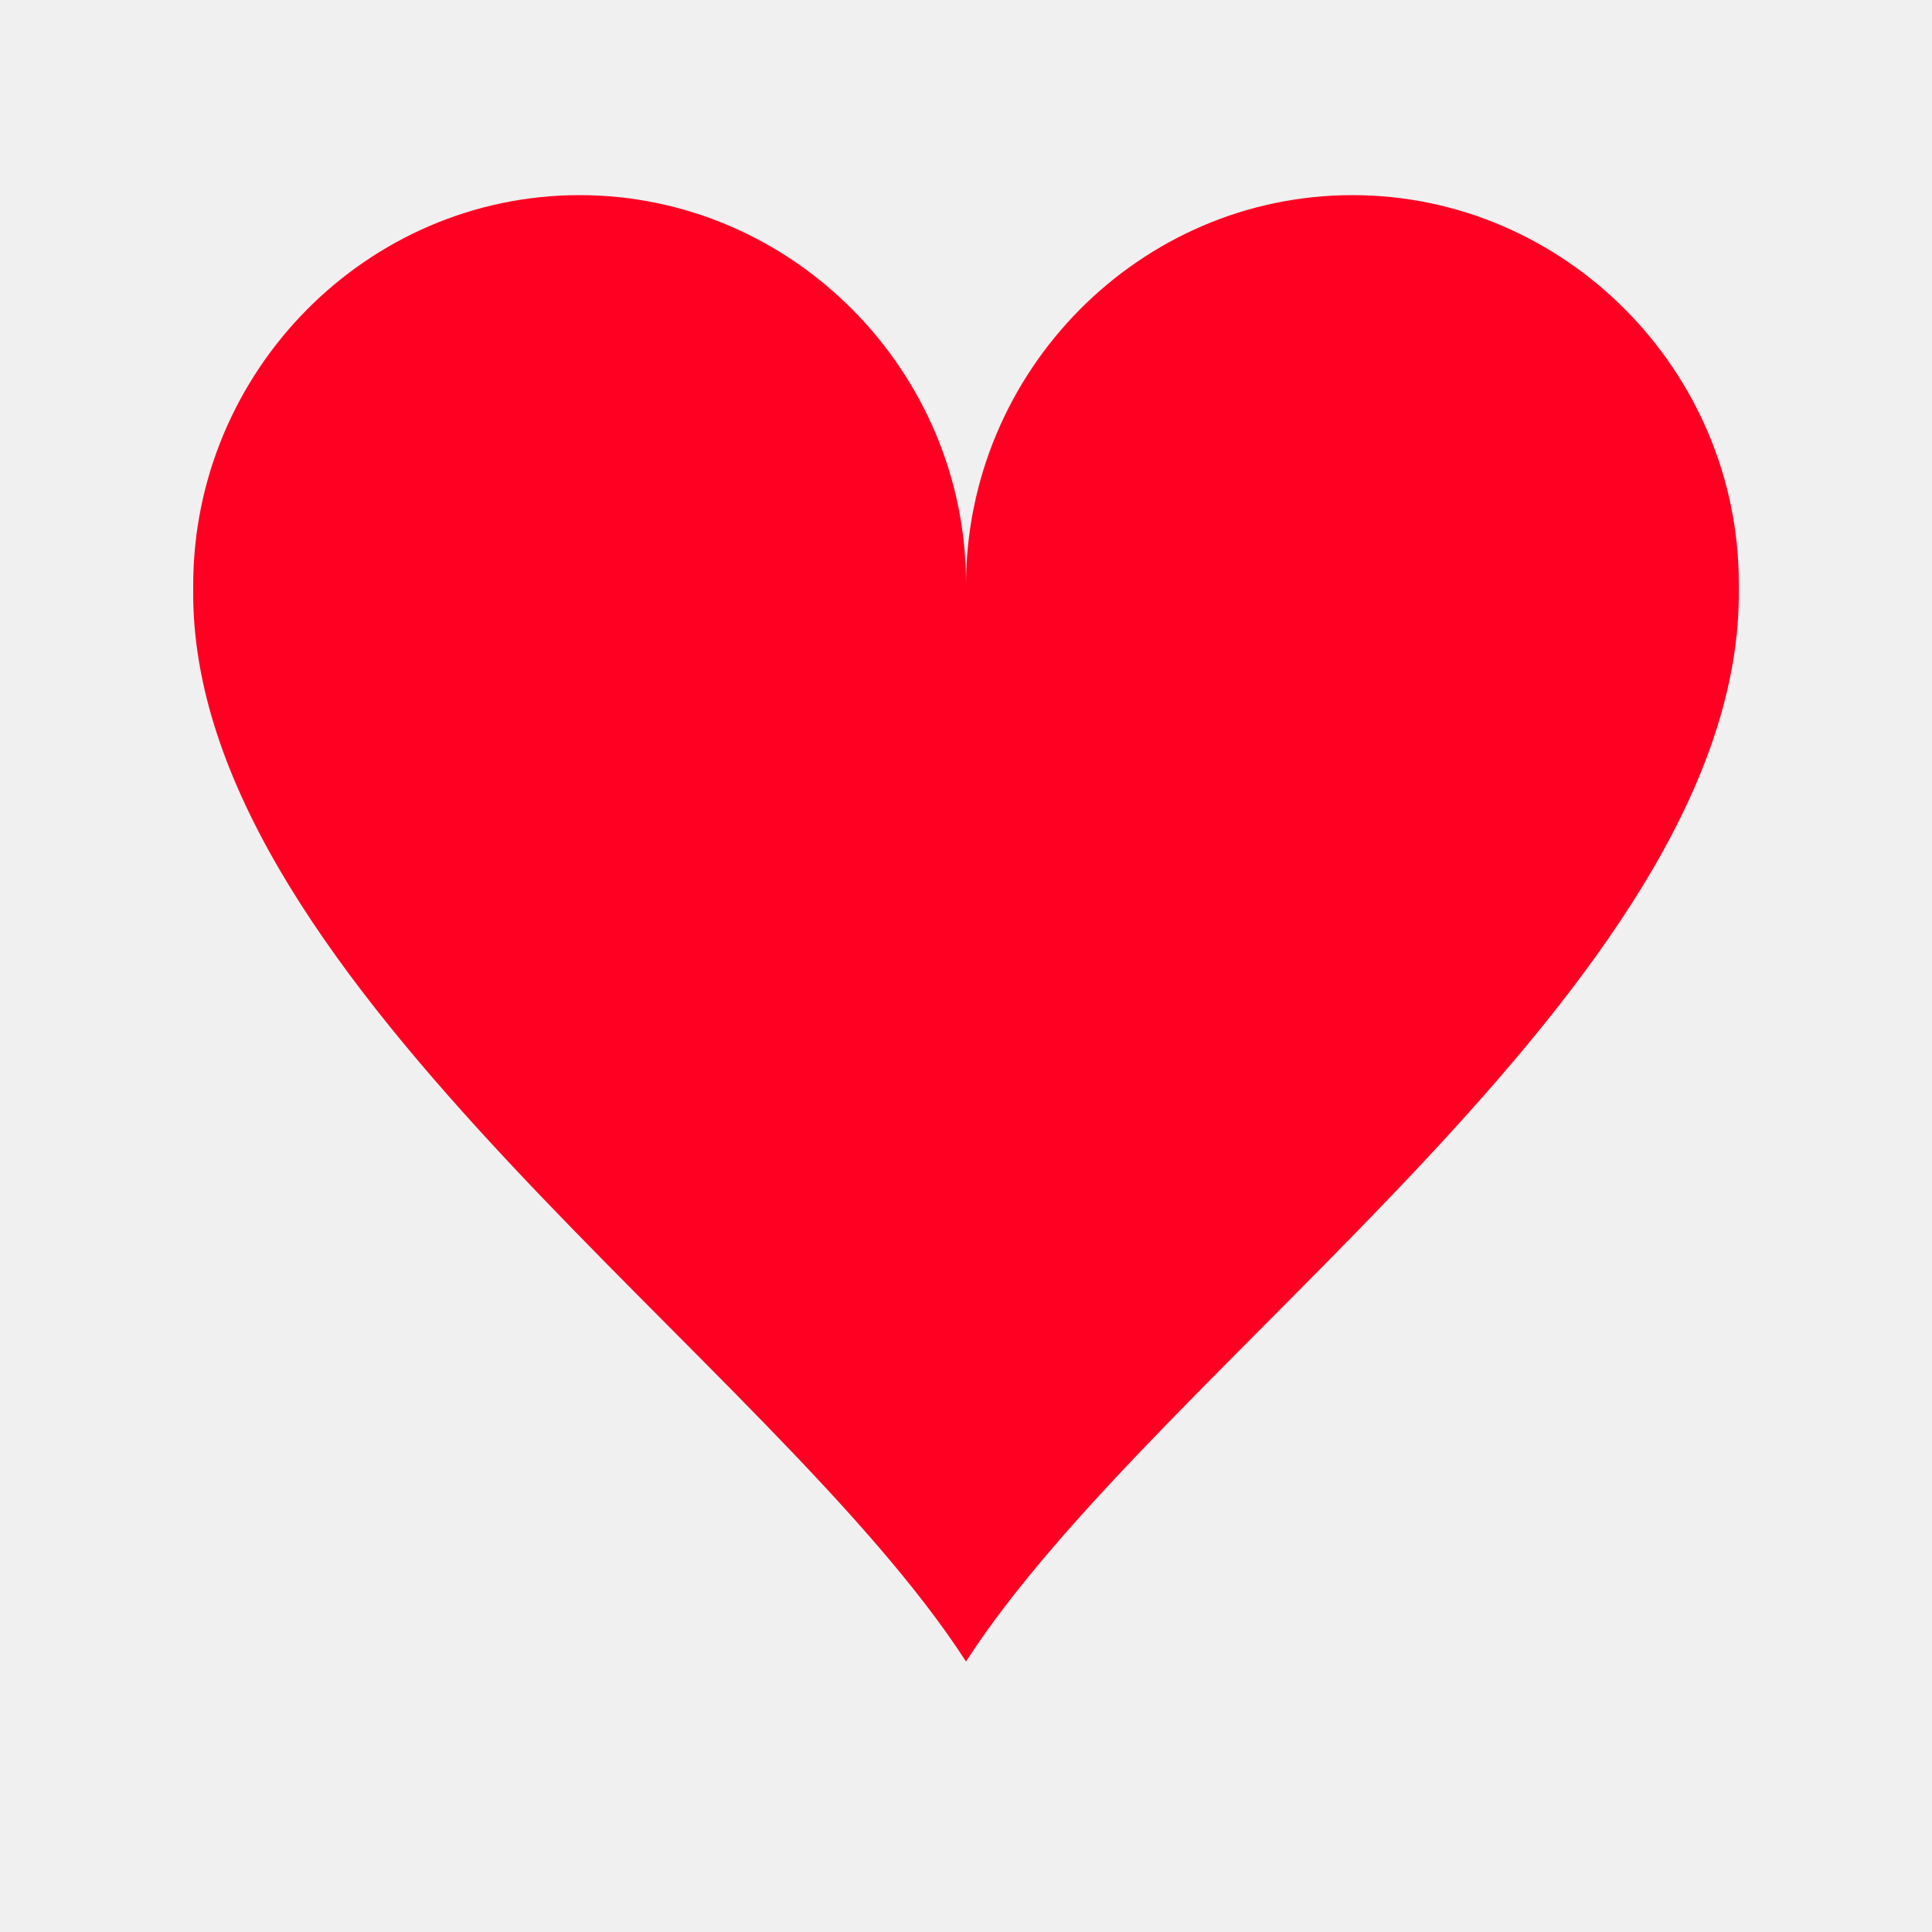
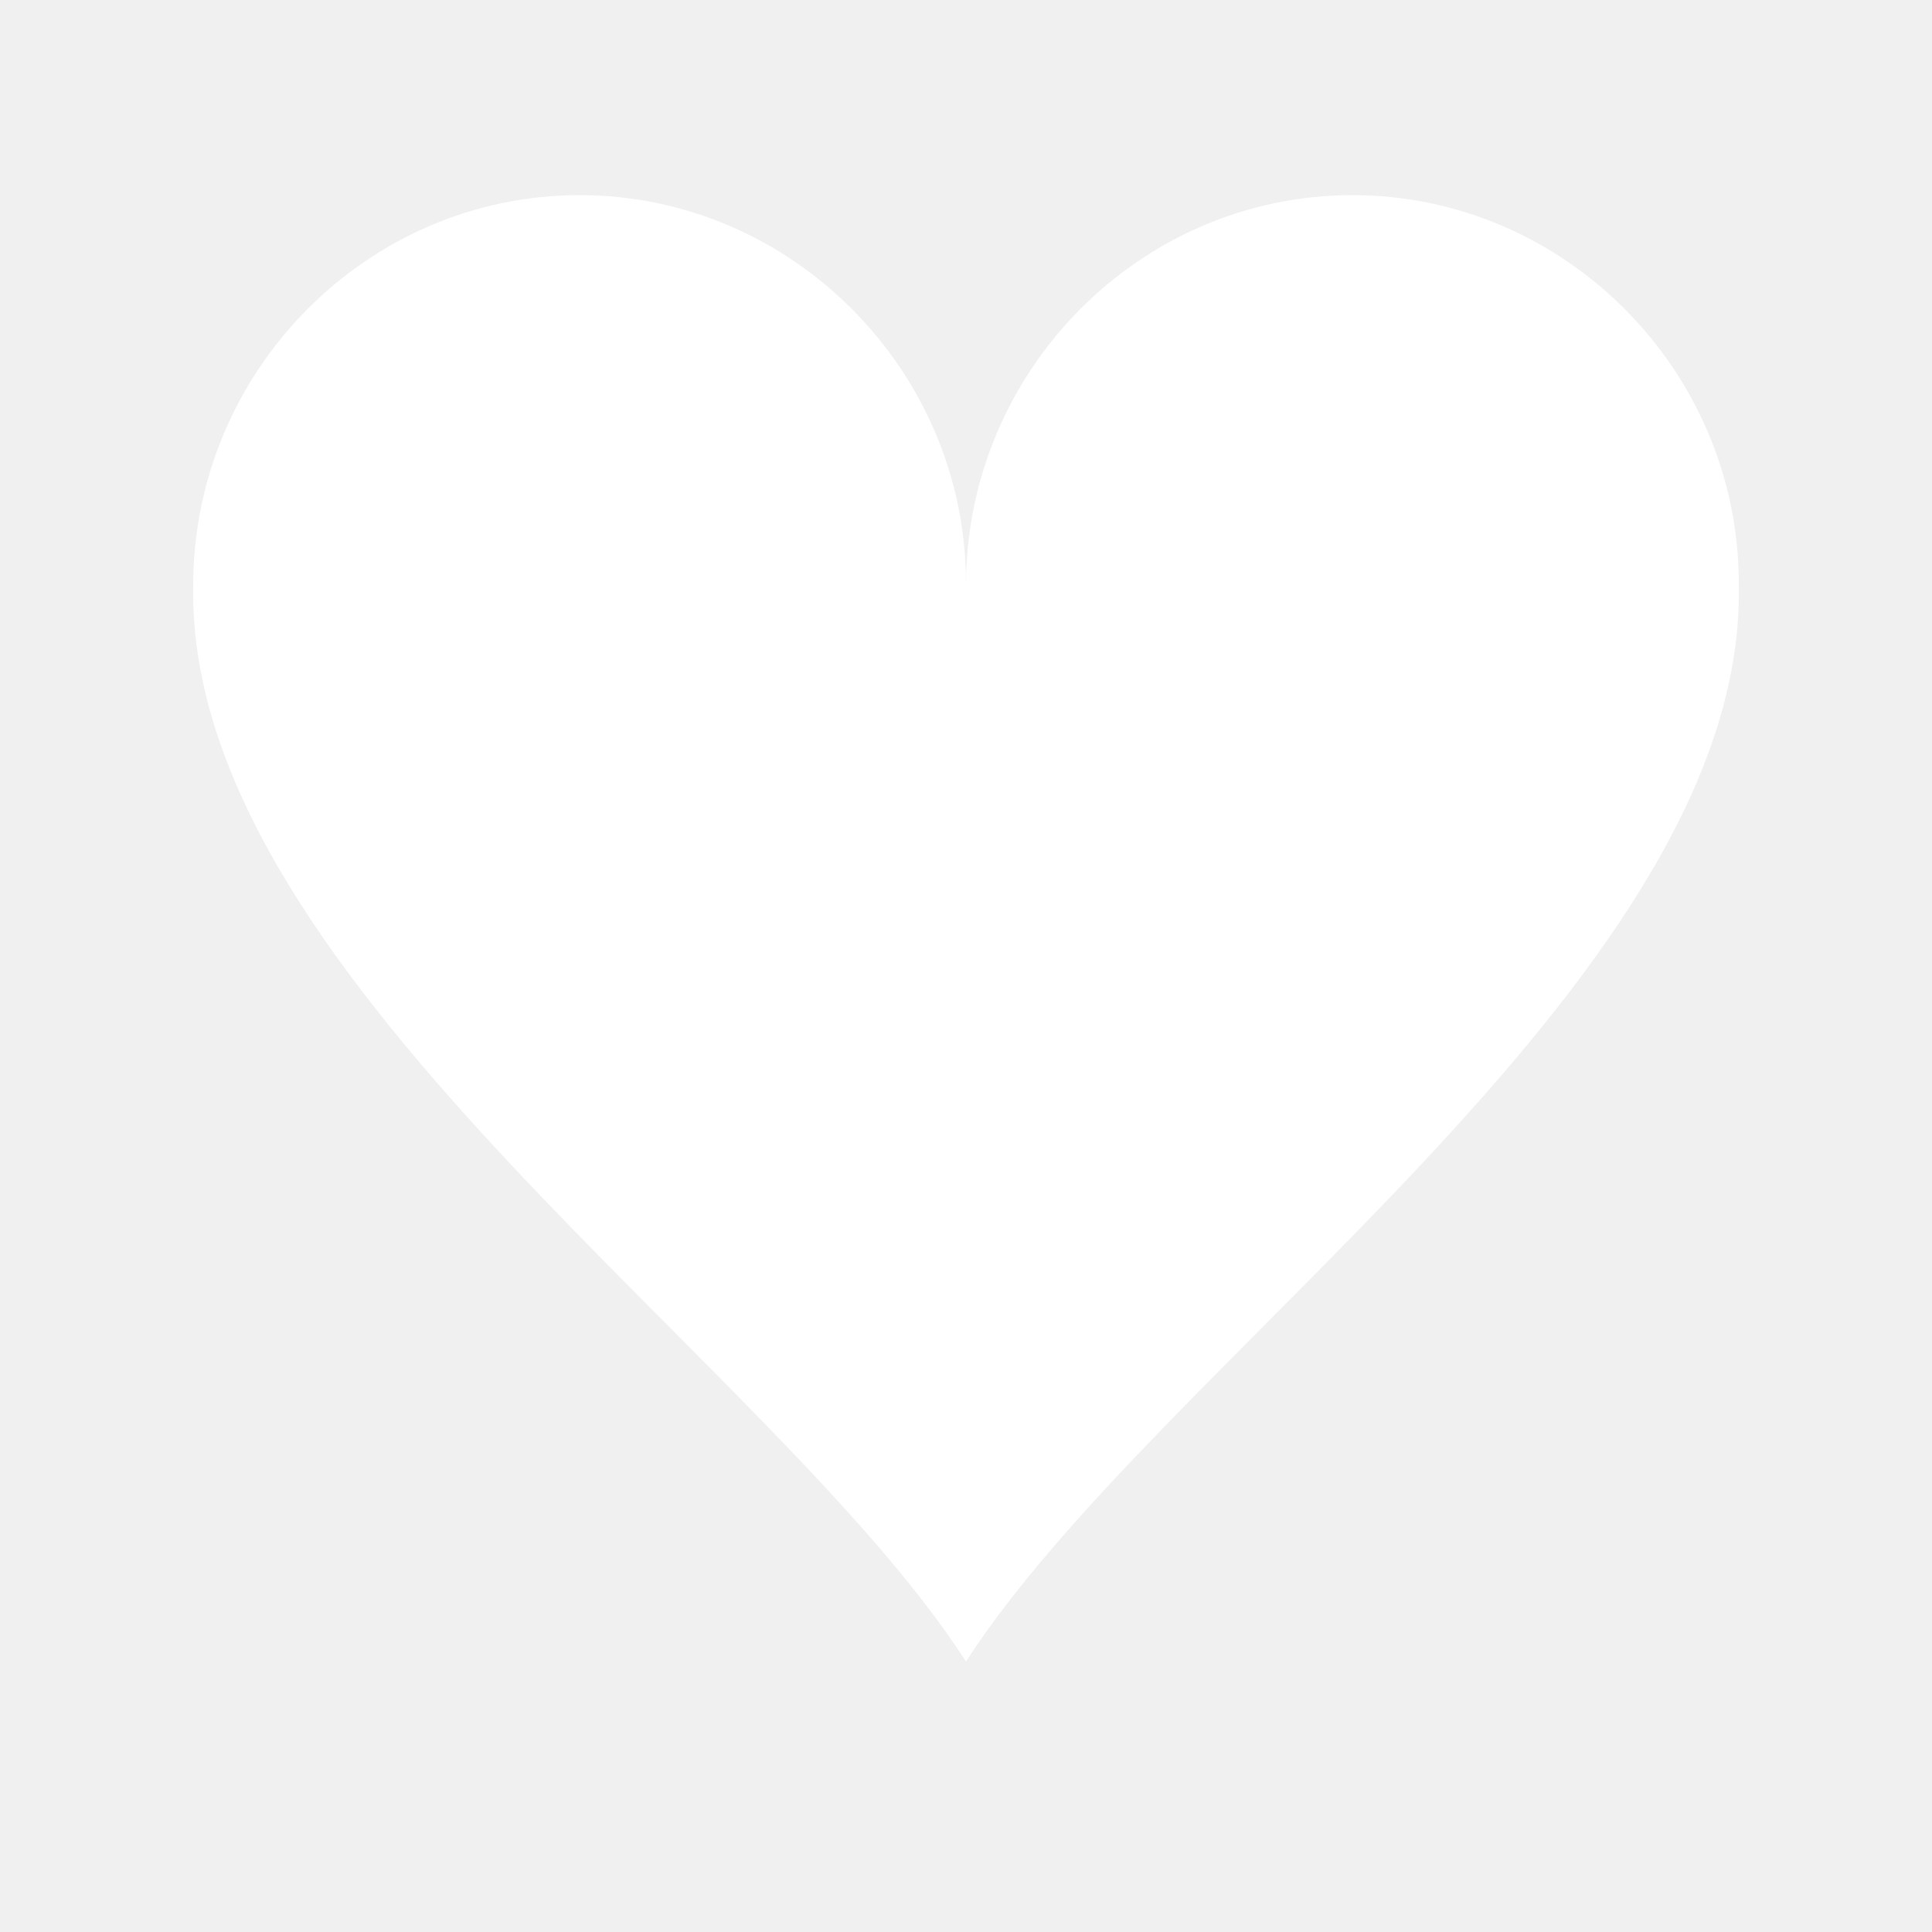
- <svg xmlns="http://www.w3.org/2000/svg" width="20px" height="20px" viewBox="0 0 100 100" preserveAspectRatio="xMidYMid" class="uil-heart">
+ <svg xmlns="http://www.w3.org/2000/svg" width="110px" height="110px" viewBox="0 0 100 100" preserveAspectRatio="xMidYMid" class="uil-heart">
  <rect x="0" y="0" width="100" height="100" fill="none" class="bk" />
  <g transform="translate(50 50)">
    <g>
      <g transform="translate(-50 -50)">
-         <path d="M90,30.2c0-11-9-20.1-20-20.1s-20,9.1-20,20.2c0,0.2,0-0.3,0,0.7H50c0-1,0-0.6,0-0.8c0-11-9-20.1-20-20.1s-20,9.1-20,20.2 c0,0.2,0-0.3,0,0.7h0c0.3,20,30,39.5,40,55c10-15.5,39.7-35,40-55h0C90,30,90,30.4,90,30.2z" fill="#ff0022" />
+         <path d="M90,30.2c0-11-9-20.1-20-20.1s-20,9.1-20,20.2c0,0.2,0-0.3,0,0.7H50c0-1,0-0.6,0-0.8c0-11-9-20.1-20-20.1s-20,9.1-20,20.2 c0,0.2,0-0.3,0,0.7h0c0.3,20,30,39.5,40,55c10-15.5,39.7-35,40-55h0C90,30,90,30.4,90,30.2z" fill="#ffffff" />
      </g>
      <animateTransform attributeName="transform" type="scale" from="1.3" to="0.9" dur="1s" repeatCount="indefinite" calcMode="spline" values="1.3;0.9;1.1;0.9" keyTimes="0;0.3;0.301;1" keySplines="0 0.75 0.25 1;0 1 0 1;0 .75 .25 1" />
    </g>
  </g>
</svg>
